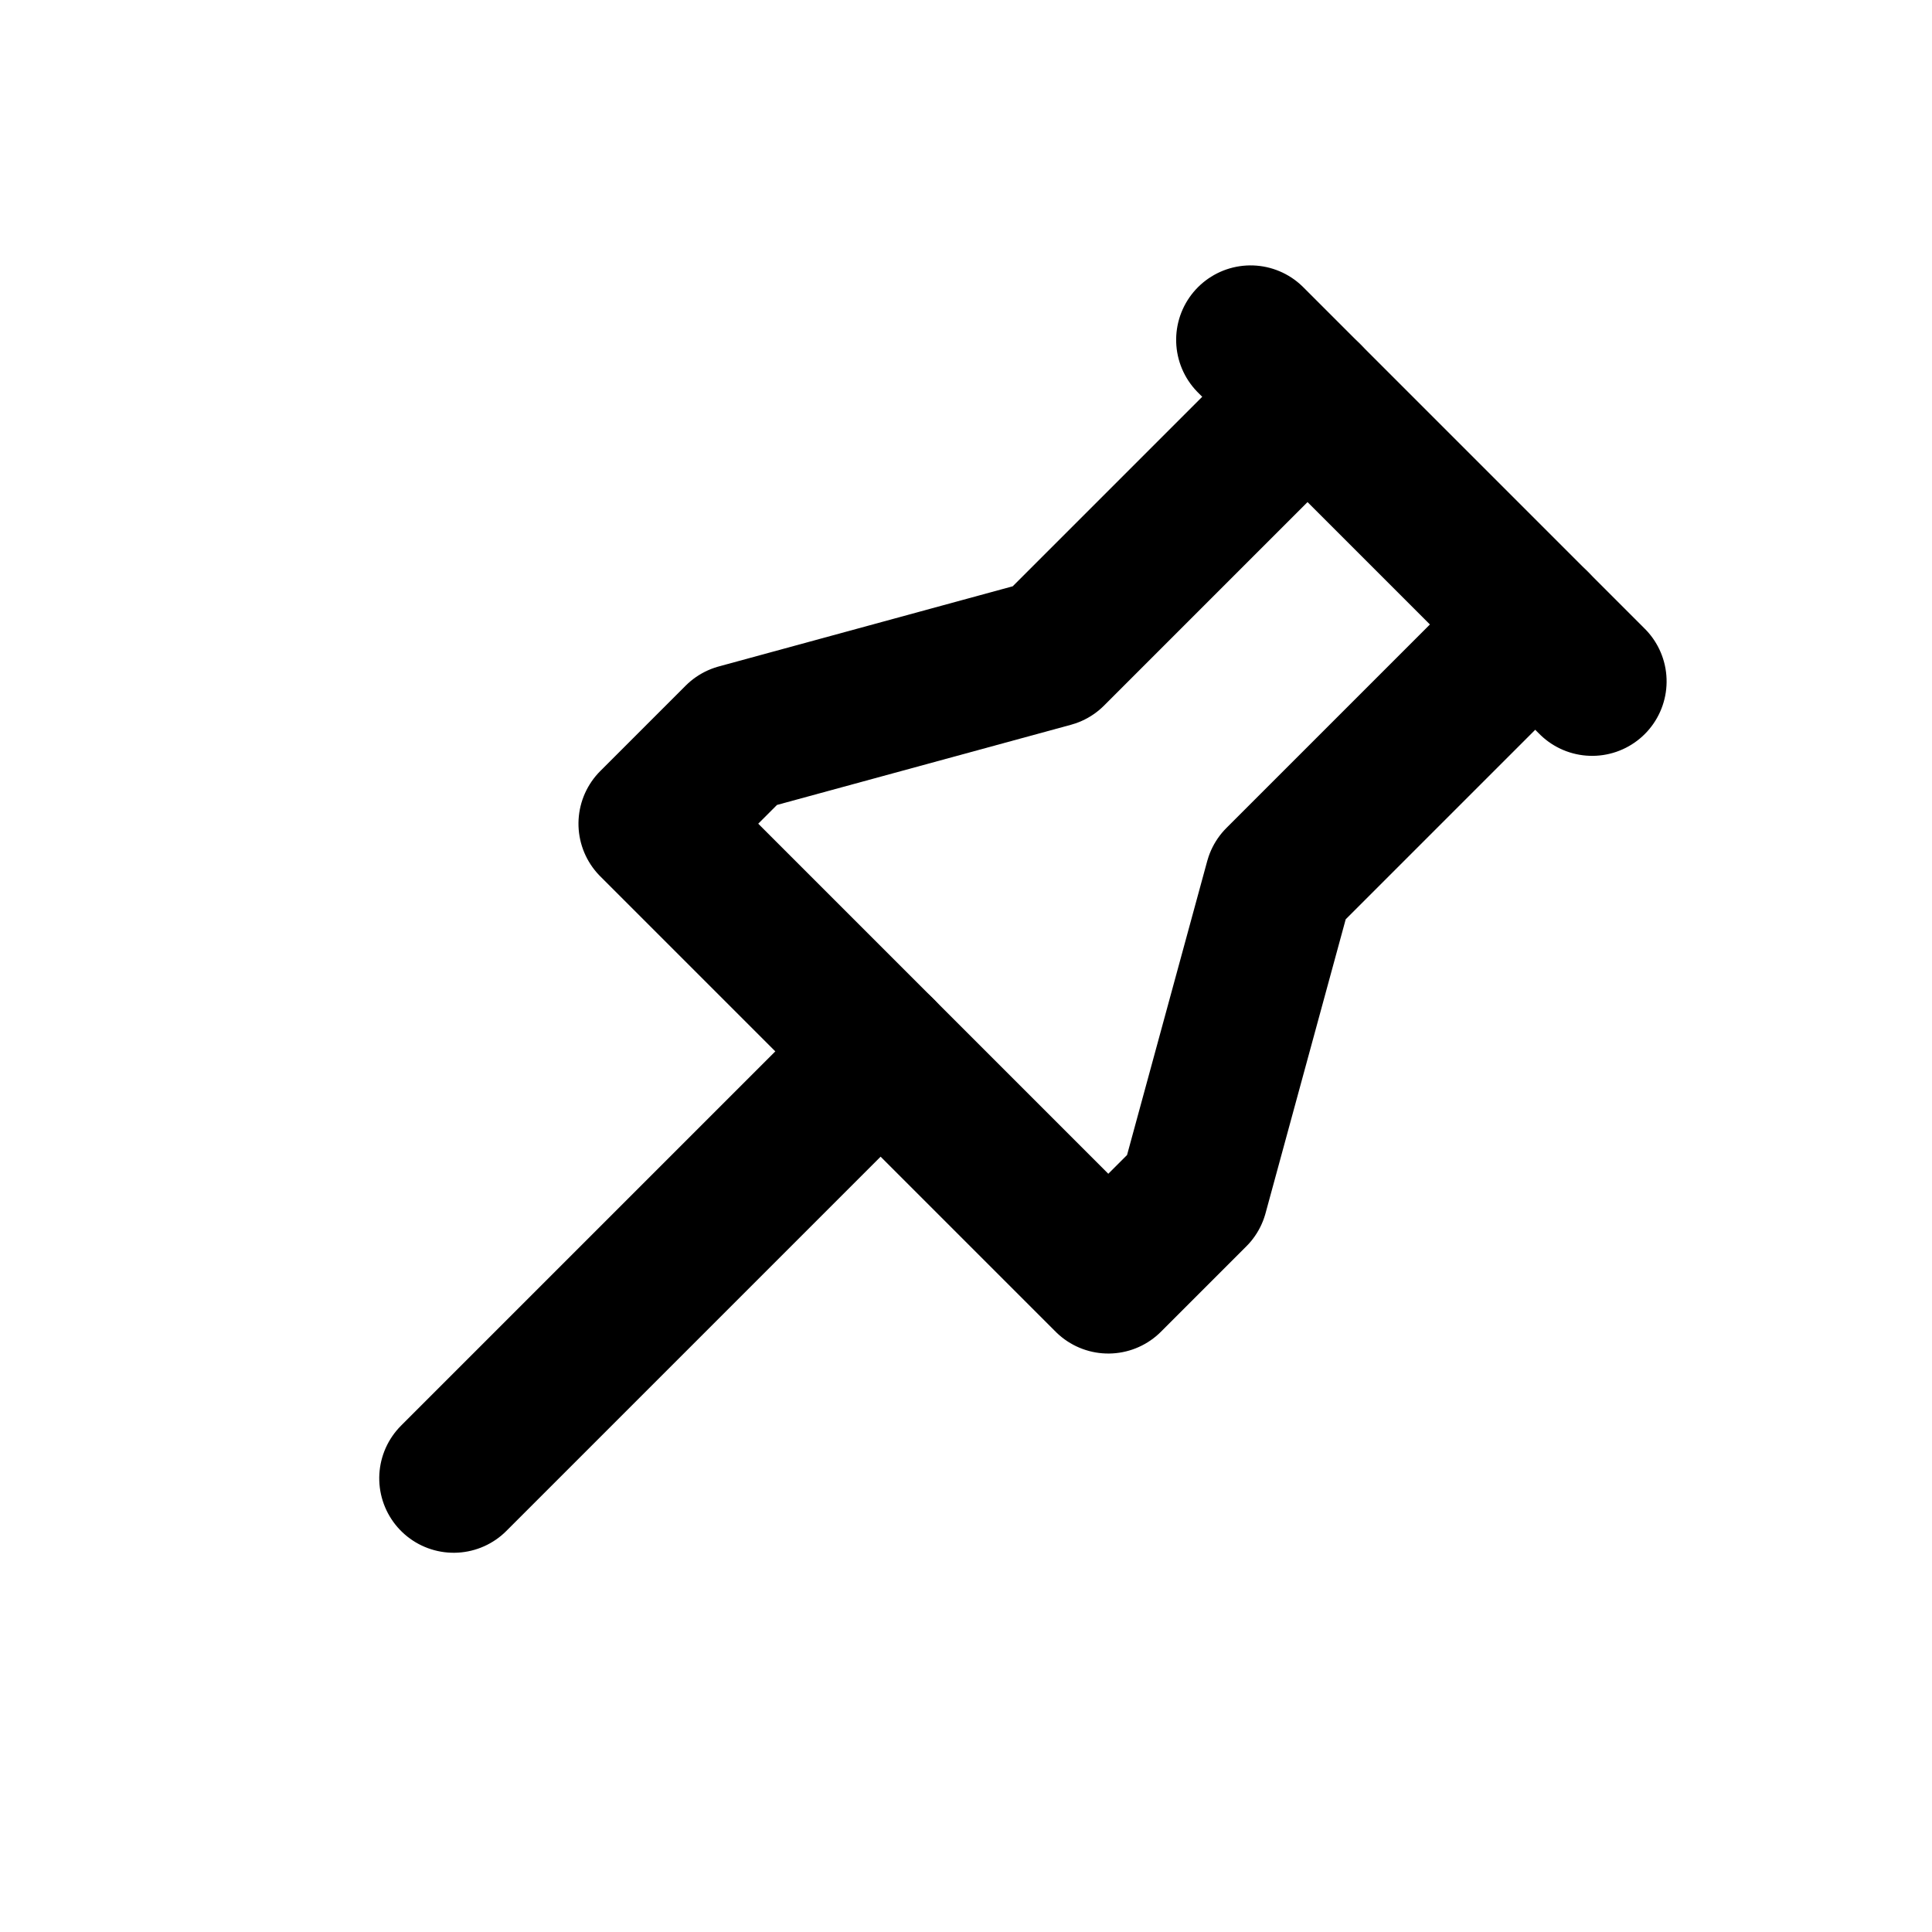
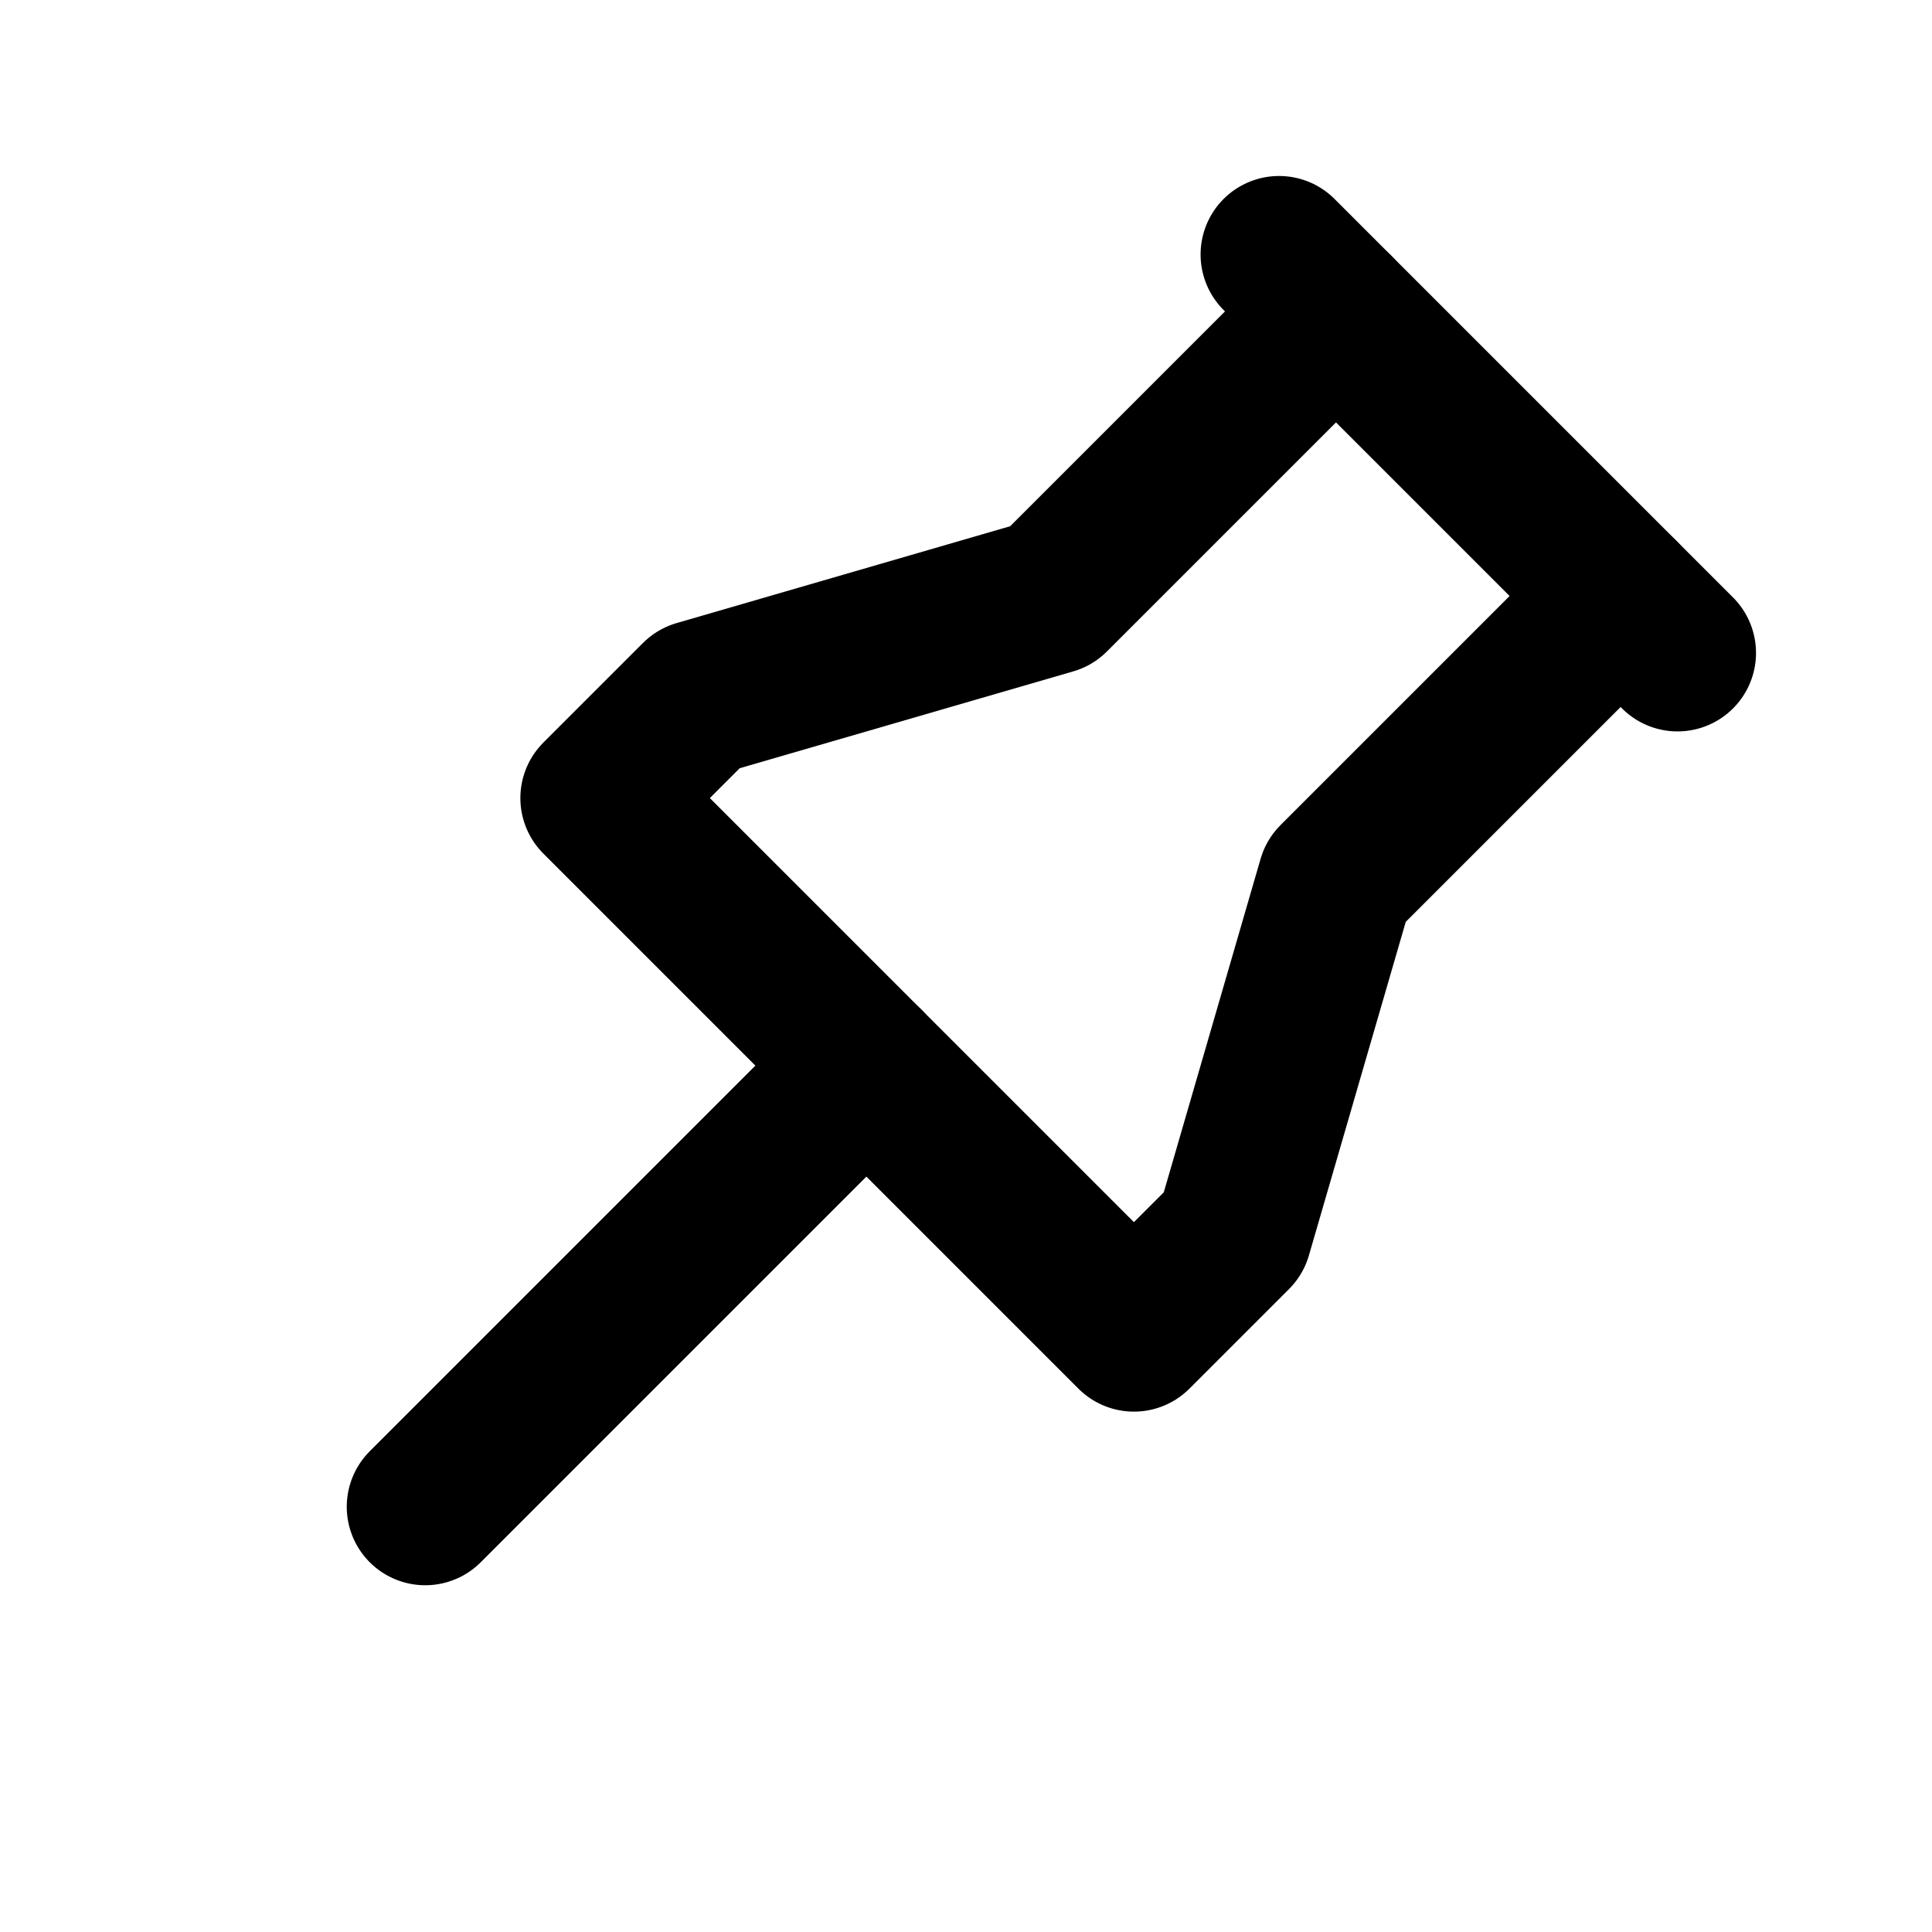
- <svg xmlns="http://www.w3.org/2000/svg" viewBox="0 0 24 24" fill="none" stroke="currentColor" stroke-width="1.85" stroke-linecap="round" stroke-linejoin="round">
+ <svg xmlns="http://www.w3.org/2000/svg" viewBox="0 0 24 24" fill="none" stroke="currentColor" stroke-width="1.95" stroke-linecap="round" stroke-linejoin="round">
  <g transform="rotate(45 12 12)">
-     <path d="M9 4h6" />
-     <path d="M10 4v4.5L8 12v1.5h8V12l-2-3.5V4" />
-     <path d="M12 13.5V21" />
+     <path d="M8.5 3h7" />
+     <path d="M9.5 3v5l-2.2 4v1.75h9.4V12l-2.2-4V3" />
+     <path d="M12 13.75V21.5" />
  </g>
</svg>
